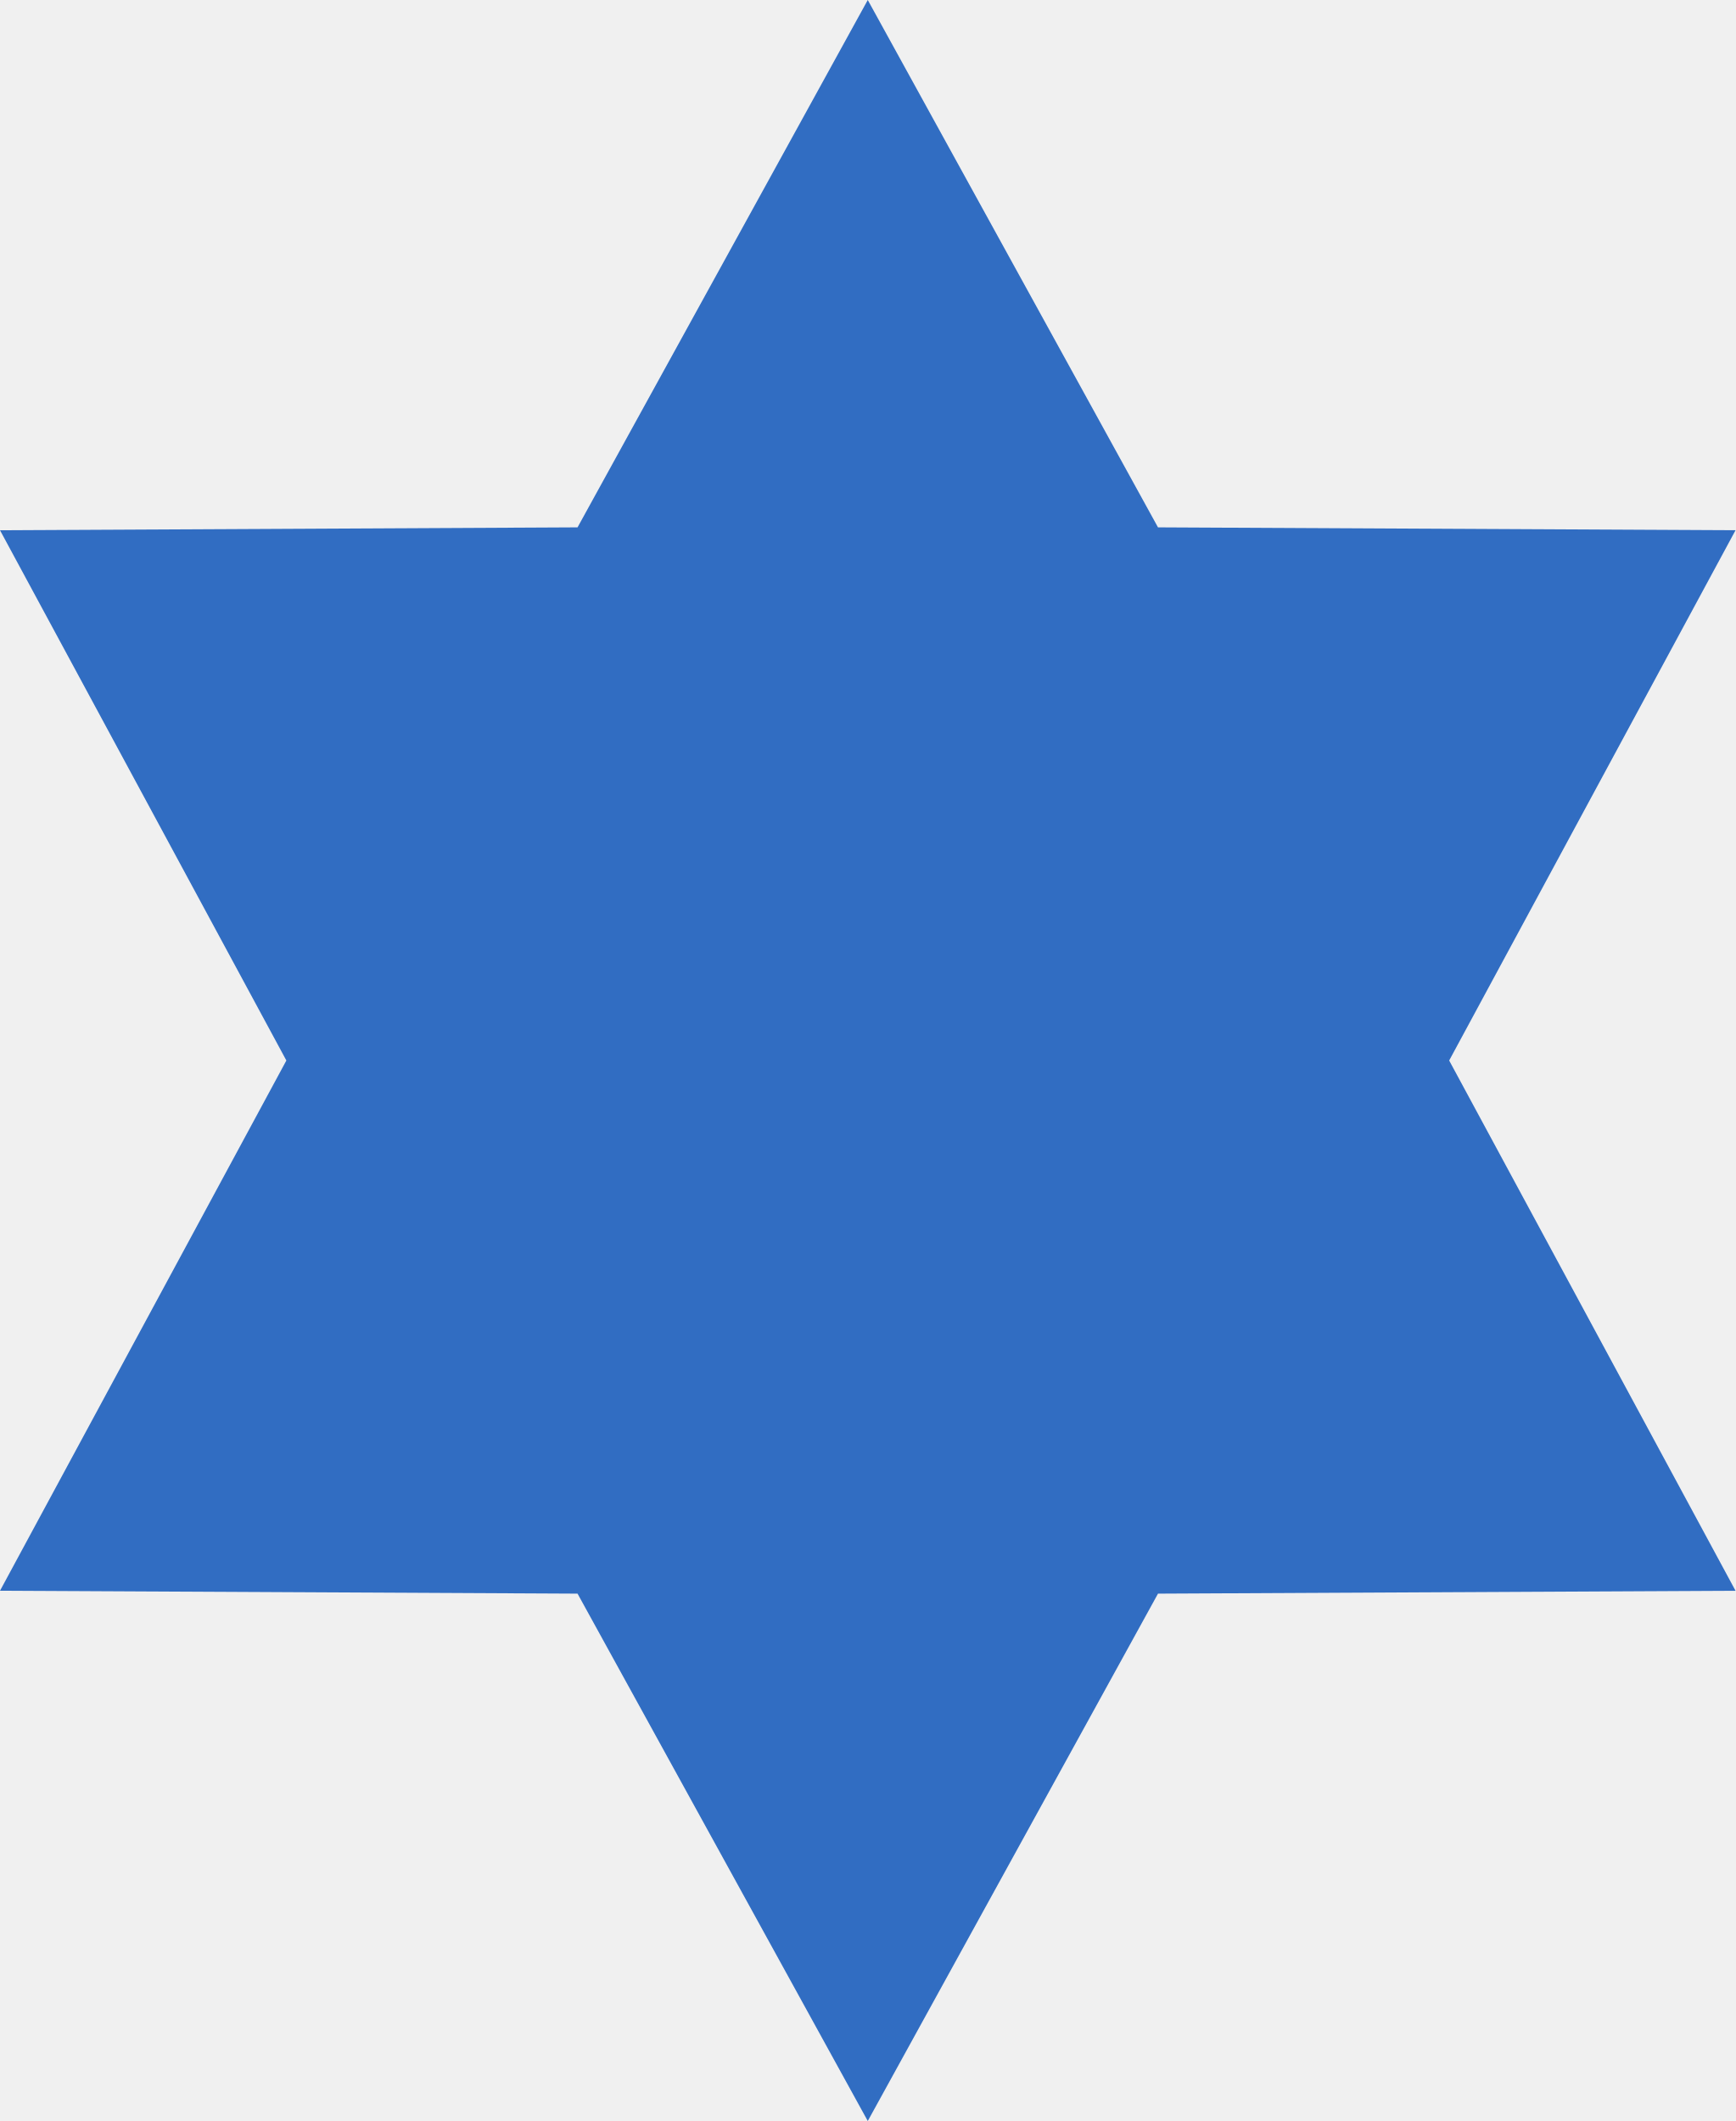
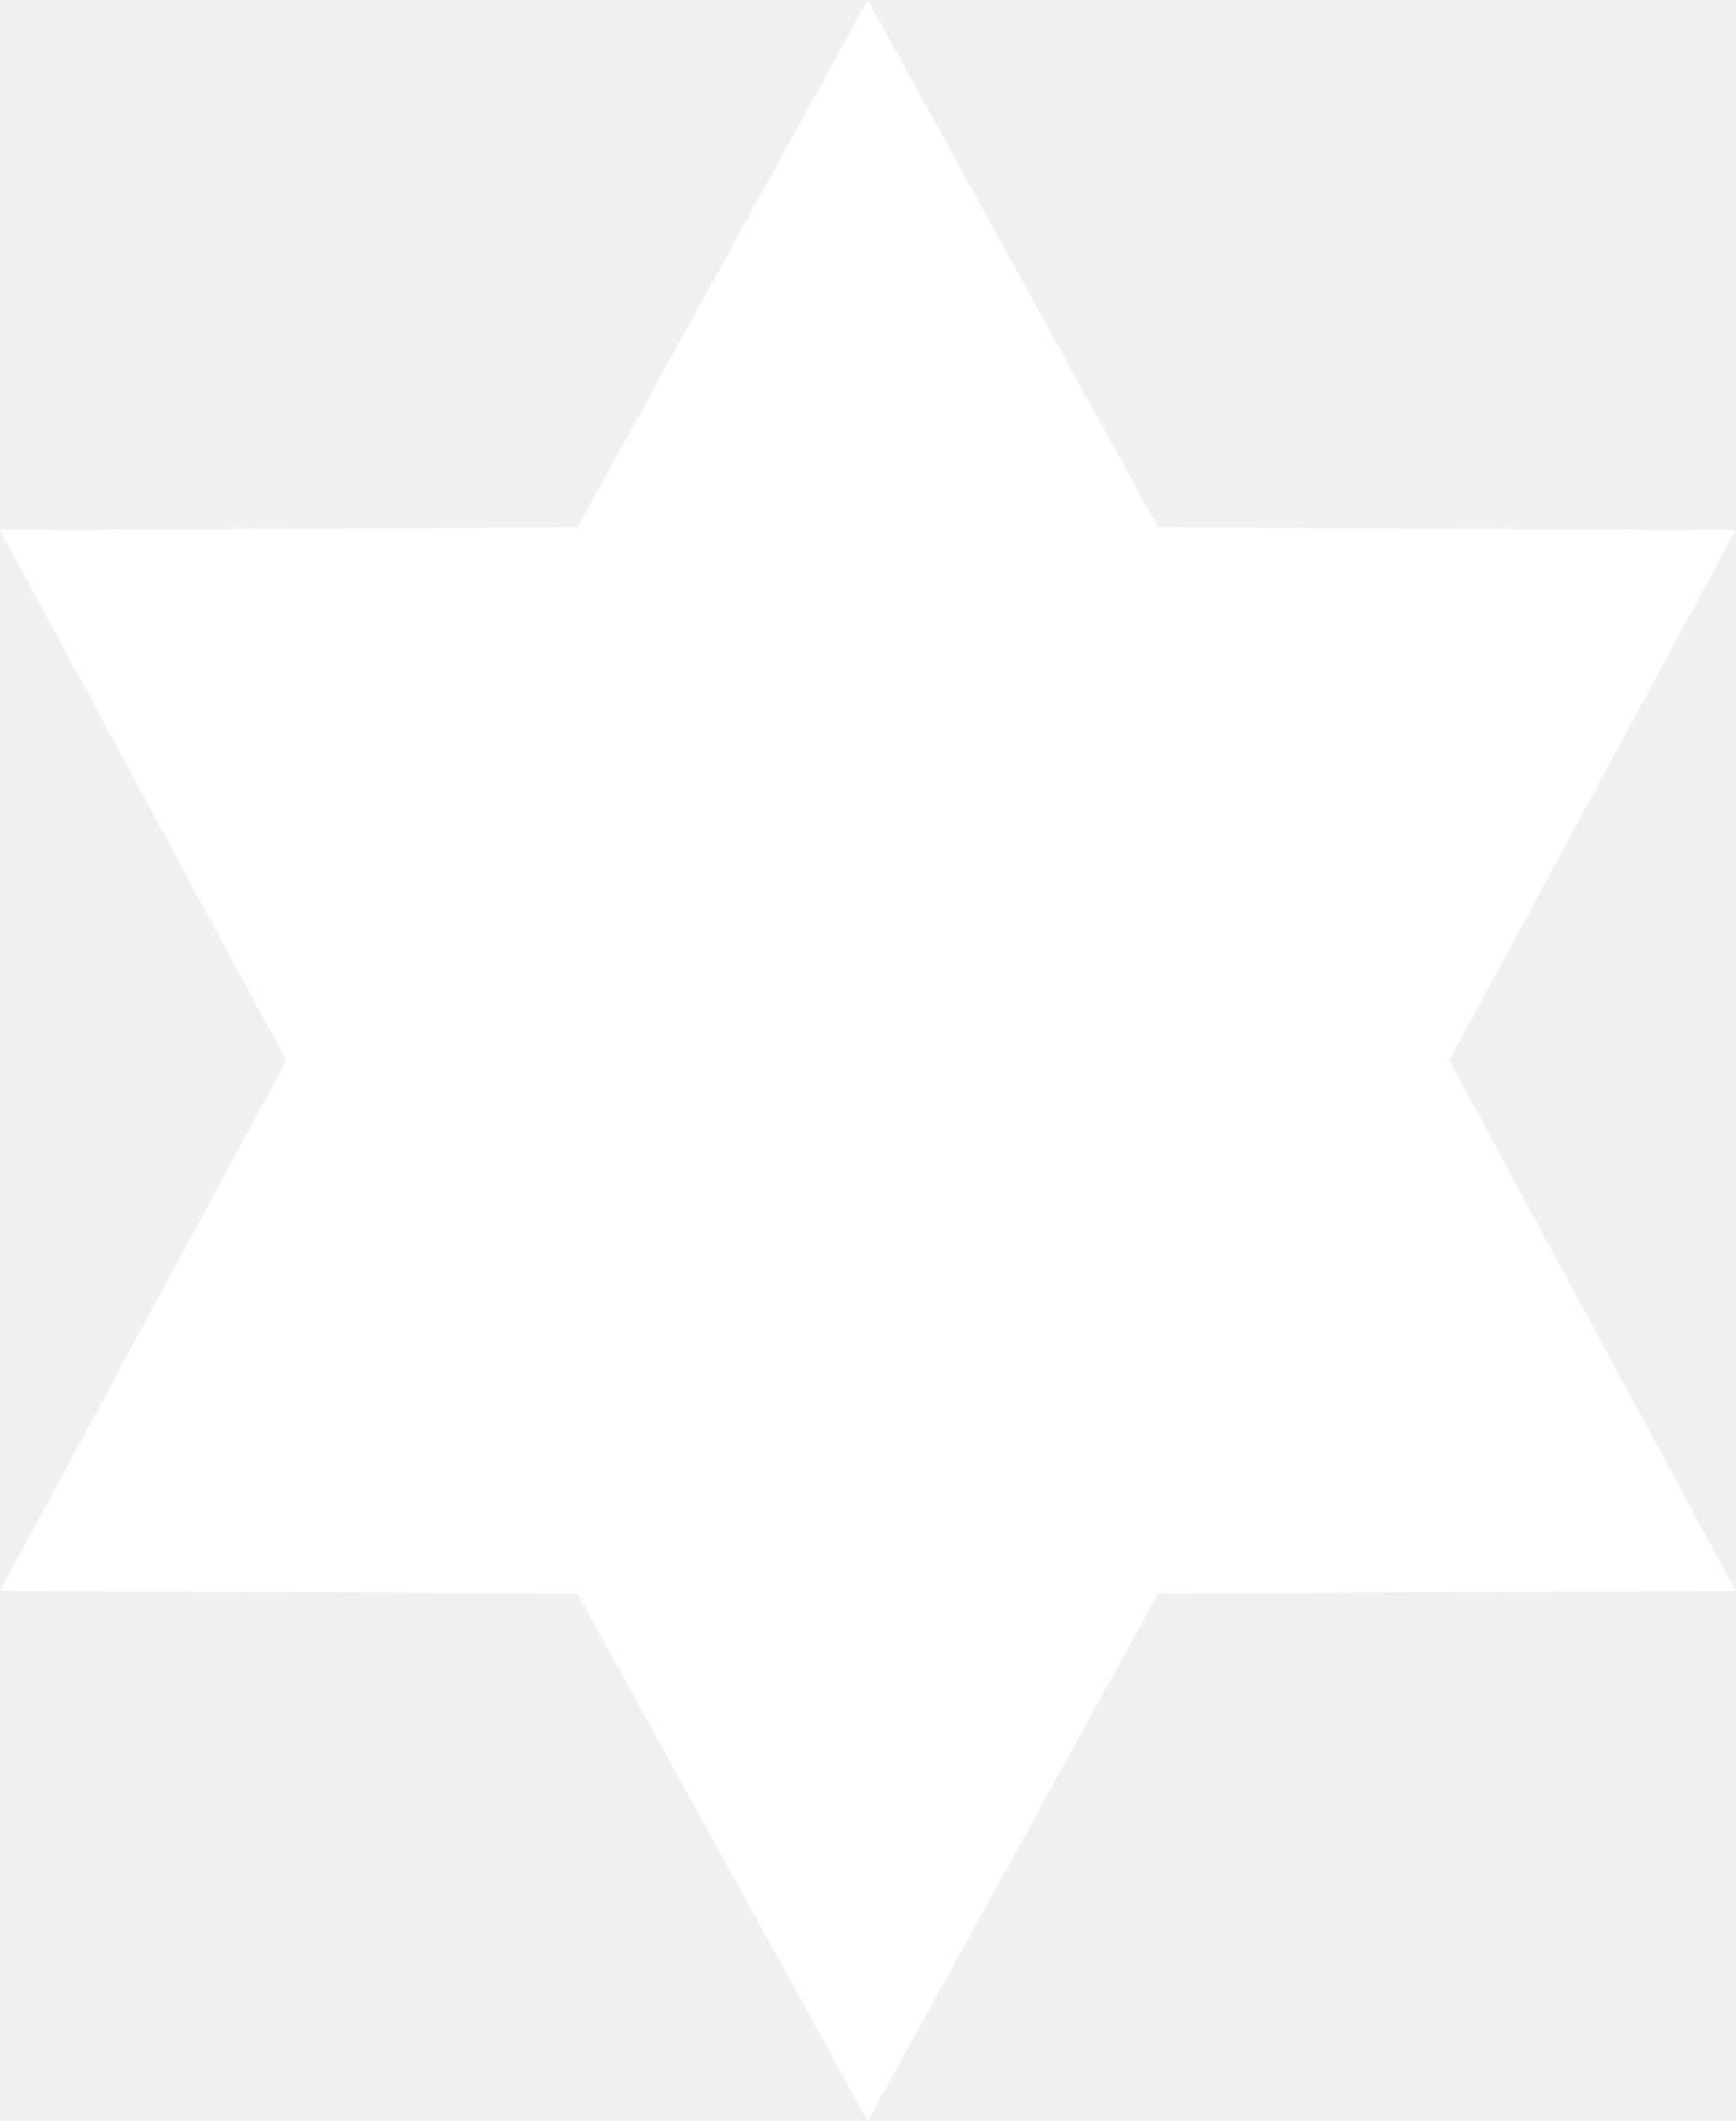
<svg xmlns="http://www.w3.org/2000/svg" viewBox="0 0 18 22" fill="none">
-   <path d="m9 0 3.01 5.47 5.99.03-2.97 5.5 2.97 5.5-5.99.03-3.01 5.47-3.01-5.47-5.99-.03 2.97-5.5-2.97-5.5 5.99-.03 3.01-5.47Z" fill="#316DC2" />
+   <path d="m9 0 3.01 5.47 5.99.03-2.97 5.5 2.97 5.5-5.99.03-3.01 5.47-3.01-5.47-5.99-.03 2.97-5.5-2.97-5.5 5.99-.03 3.01-5.47Z" fill="#ffffff" />
</svg>
